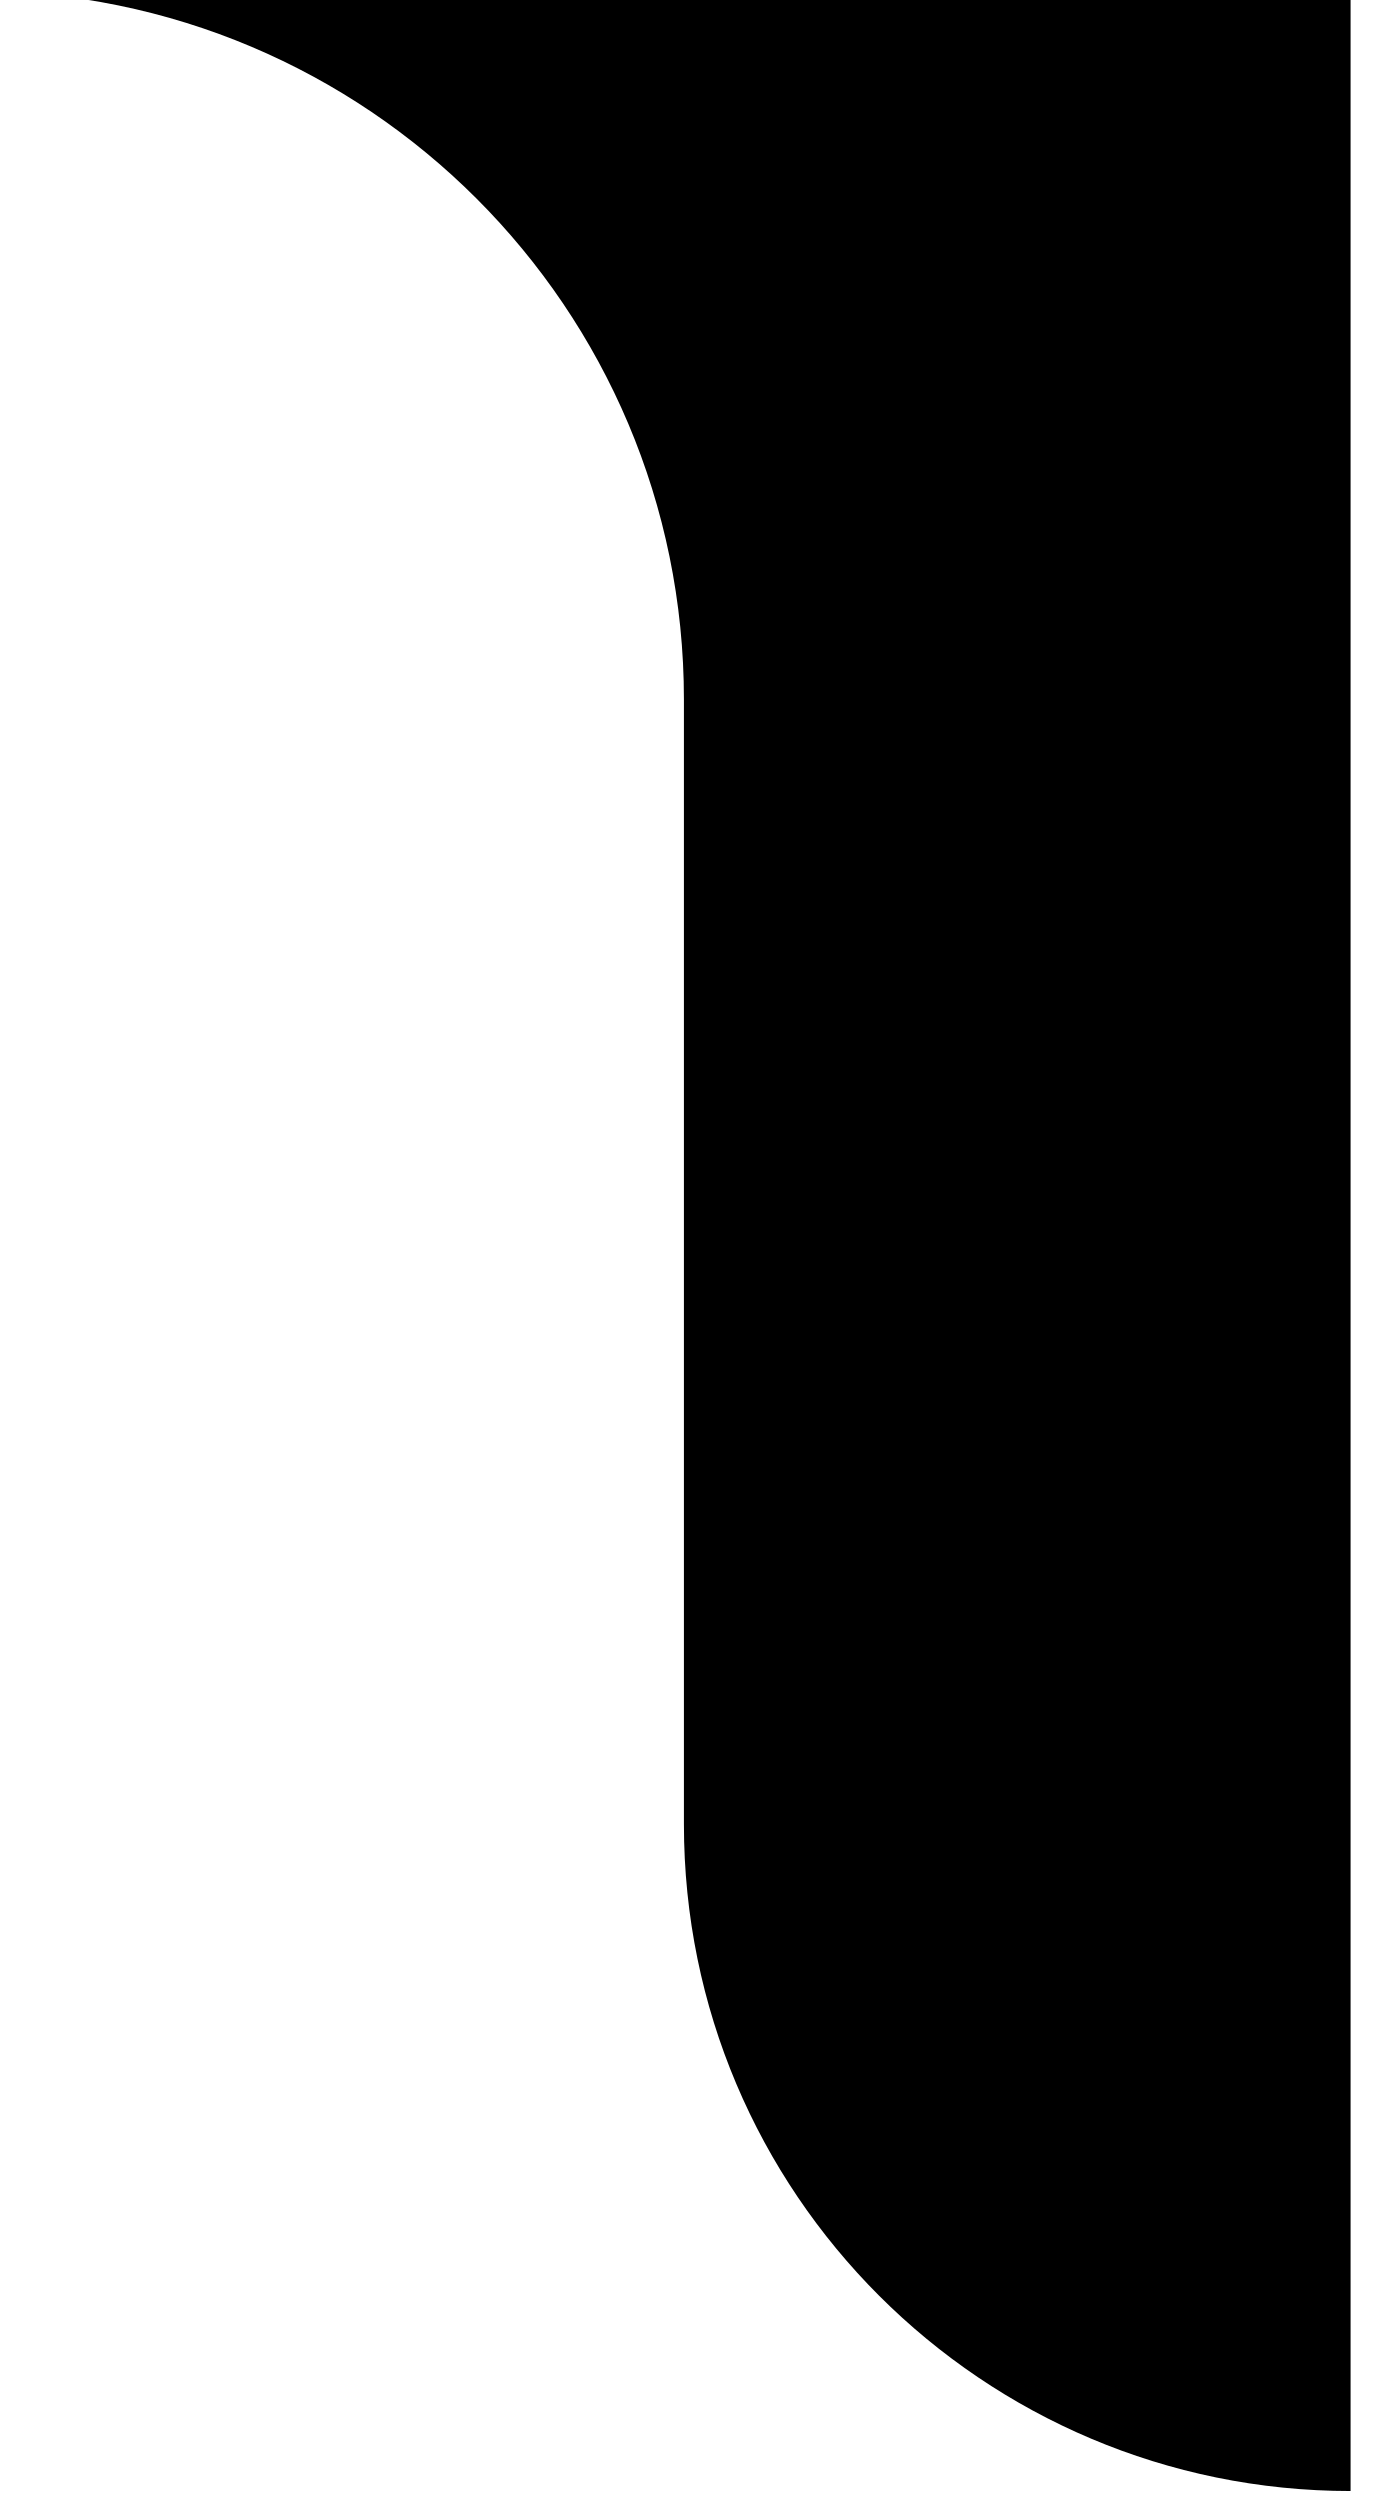
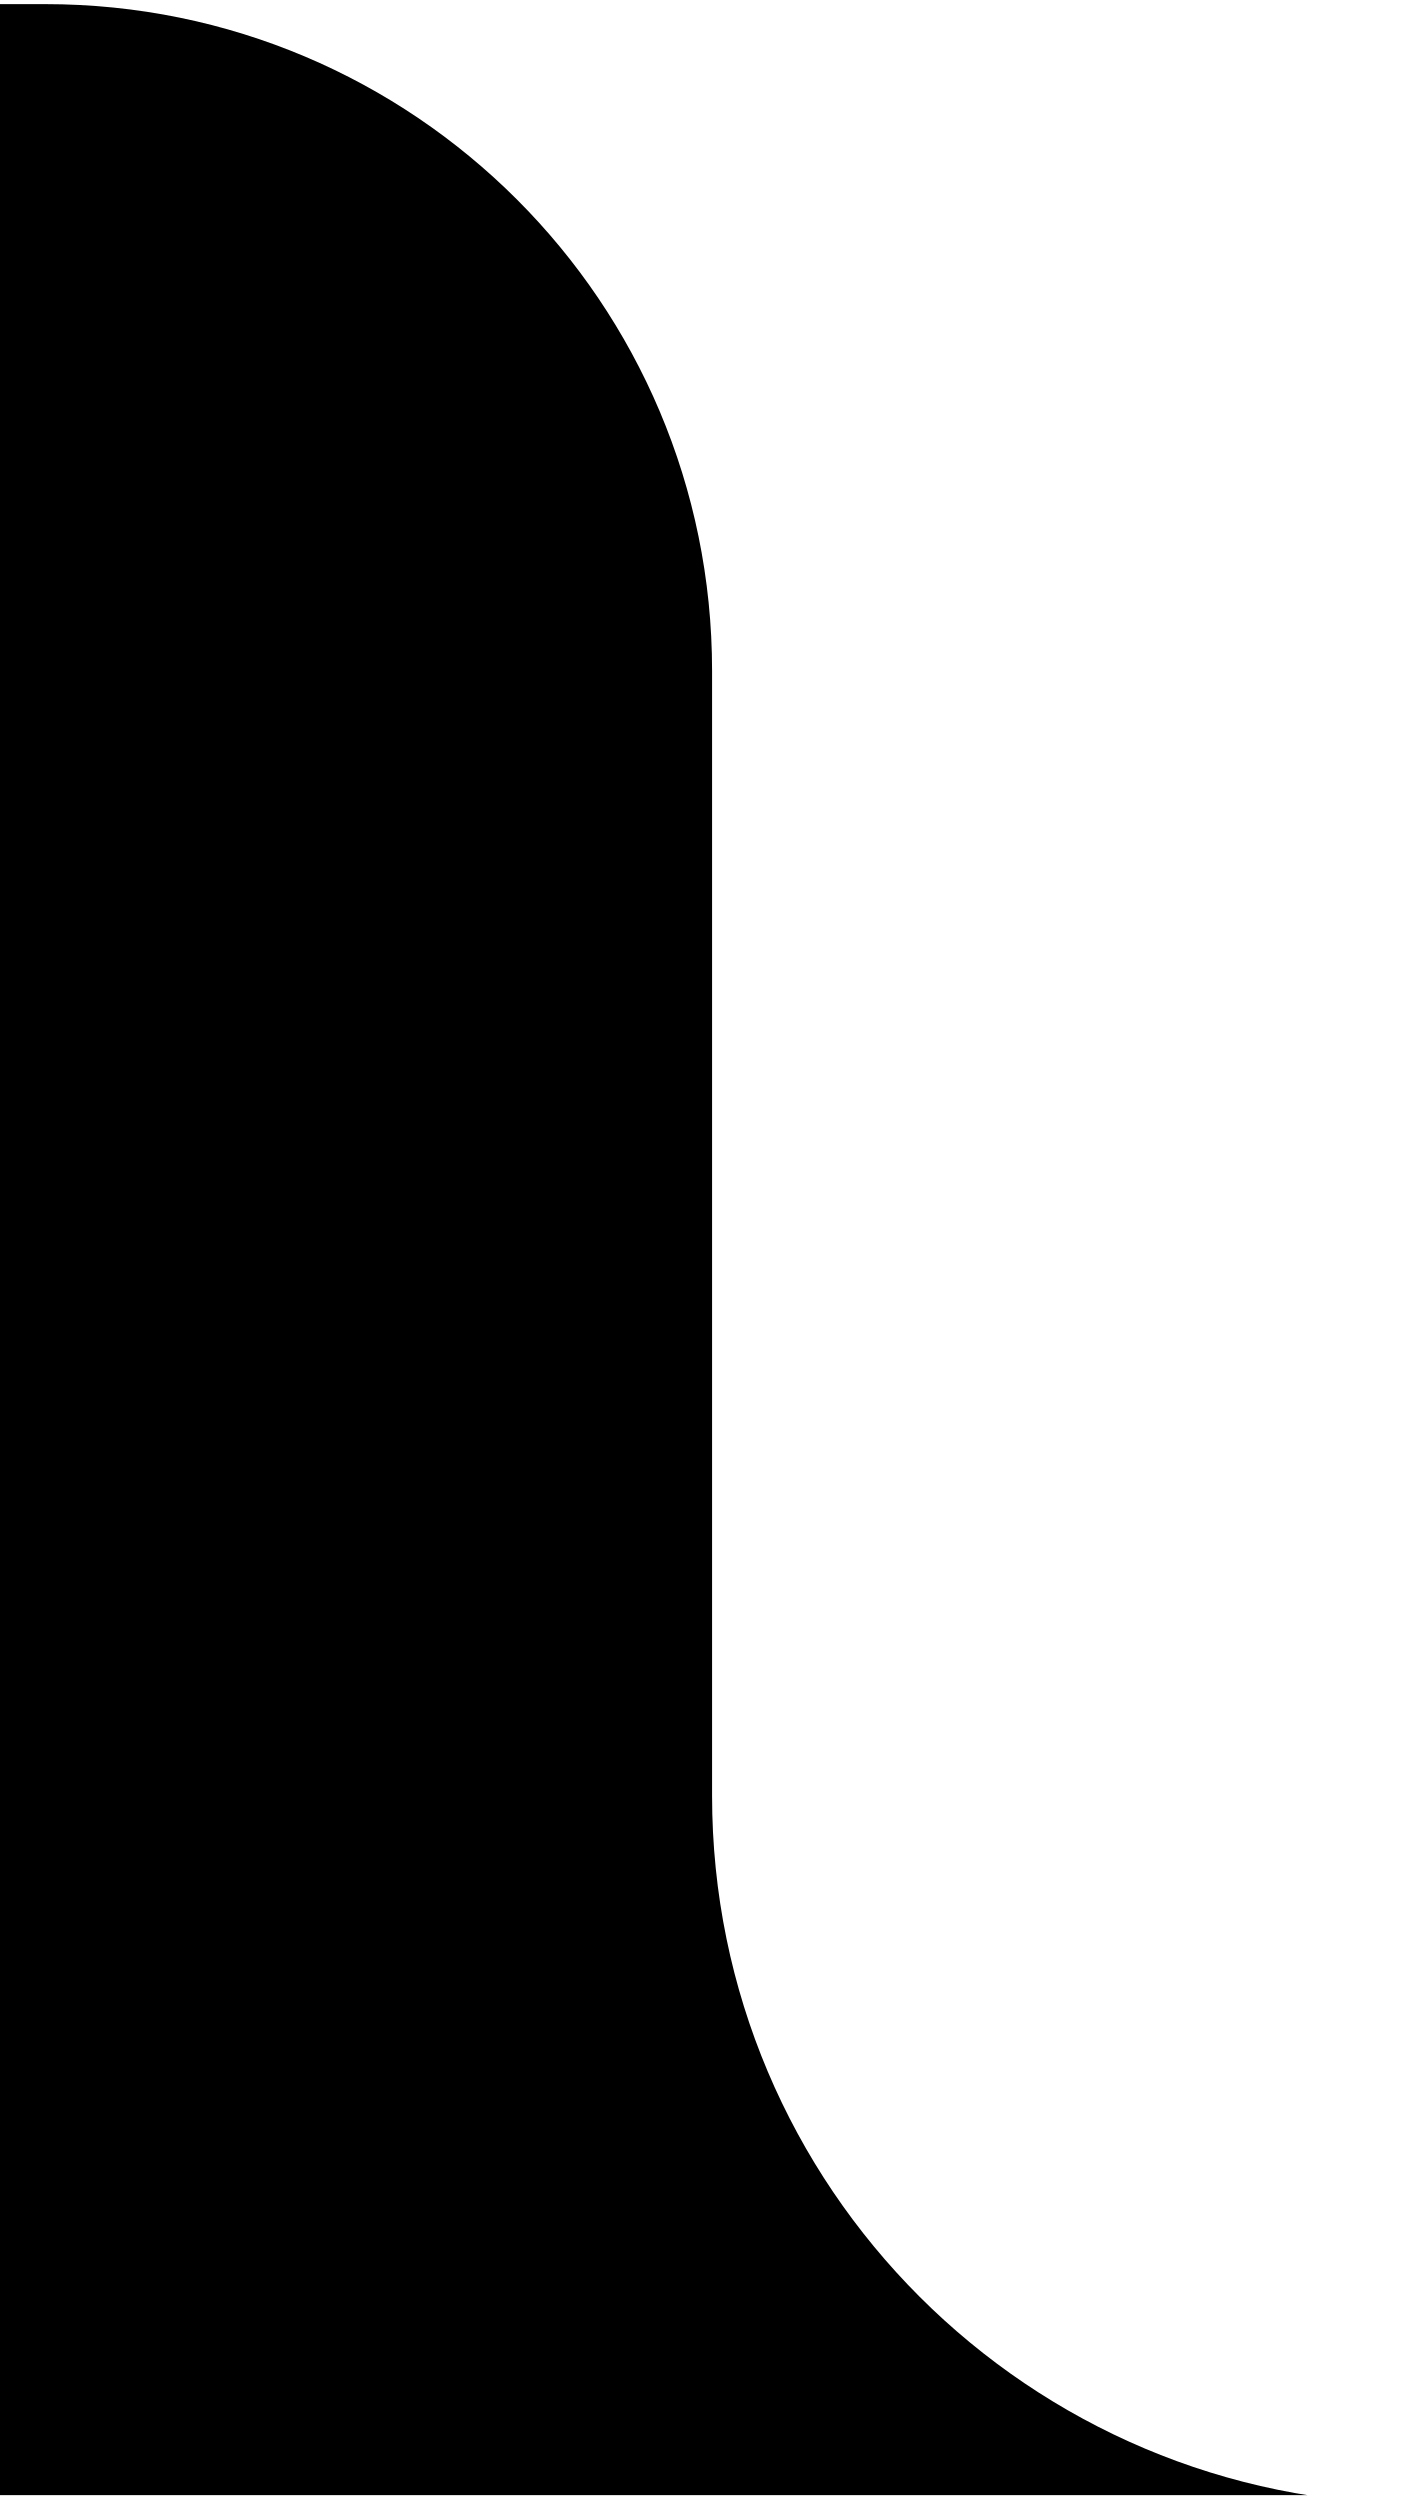
- <svg xmlns="http://www.w3.org/2000/svg" width="100%" height="100%" viewBox="0 0 33 60" version="1.1" xml:space="preserve" style="fill-rule:evenodd;clip-rule:evenodd;stroke-linejoin:round;stroke-miterlimit:2;">
-   <g transform="matrix(1,0,0,1,-331,-0.215409)">
-     <g id="Right" transform="matrix(-1,1.22465e-16,-1.22465e-16,-1,695,60.0992)">
-       <rect x="331.586" y="0" width="32.414" height="59.884" style="fill:none;" />
+ <svg xmlns="http://www.w3.org/2000/svg" width="100%" height="100%" viewBox="0 0 34 60" version="1.1" xml:space="preserve" style="fill-rule:evenodd;clip-rule:evenodd;stroke-linejoin:round;stroke-miterlimit:2;">
+   <g transform="matrix(1,0,0,1,-329.909,-0.215409)">
+     <g id="Left" transform="matrix(-0.821736,0,0,0.910301,358.283,5.48113)">
+       <rect x="-6.561" y="-5.785" width="41.091" height="65.785" style="fill:none;" />
      <clipPath id="_clip1">
-         <rect x="331.586" y="0" width="32.414" height="59.884" />
+         <rect x="-6.561" y="-5.785" width="41.091" height="65.785" />
      </clipPath>
      <g clip-path="url(#_clip1)">
-         <g transform="matrix(1,0,0,1,-299.414,0.0992025)">
+         <g transform="matrix(1.21694,0,0,1.09854,-372.038,-5.67561)">
          <path d="M300,60C309.389,60 317,52.389 317,43L317,16C317,7.163 324.163,0 333,0L631,0C639.837,0 647,7.163 647,16L647,43C647,52.389 654.611,60 664,60L300,60Z" />
        </g>
      </g>
    </g>
  </g>
</svg>
